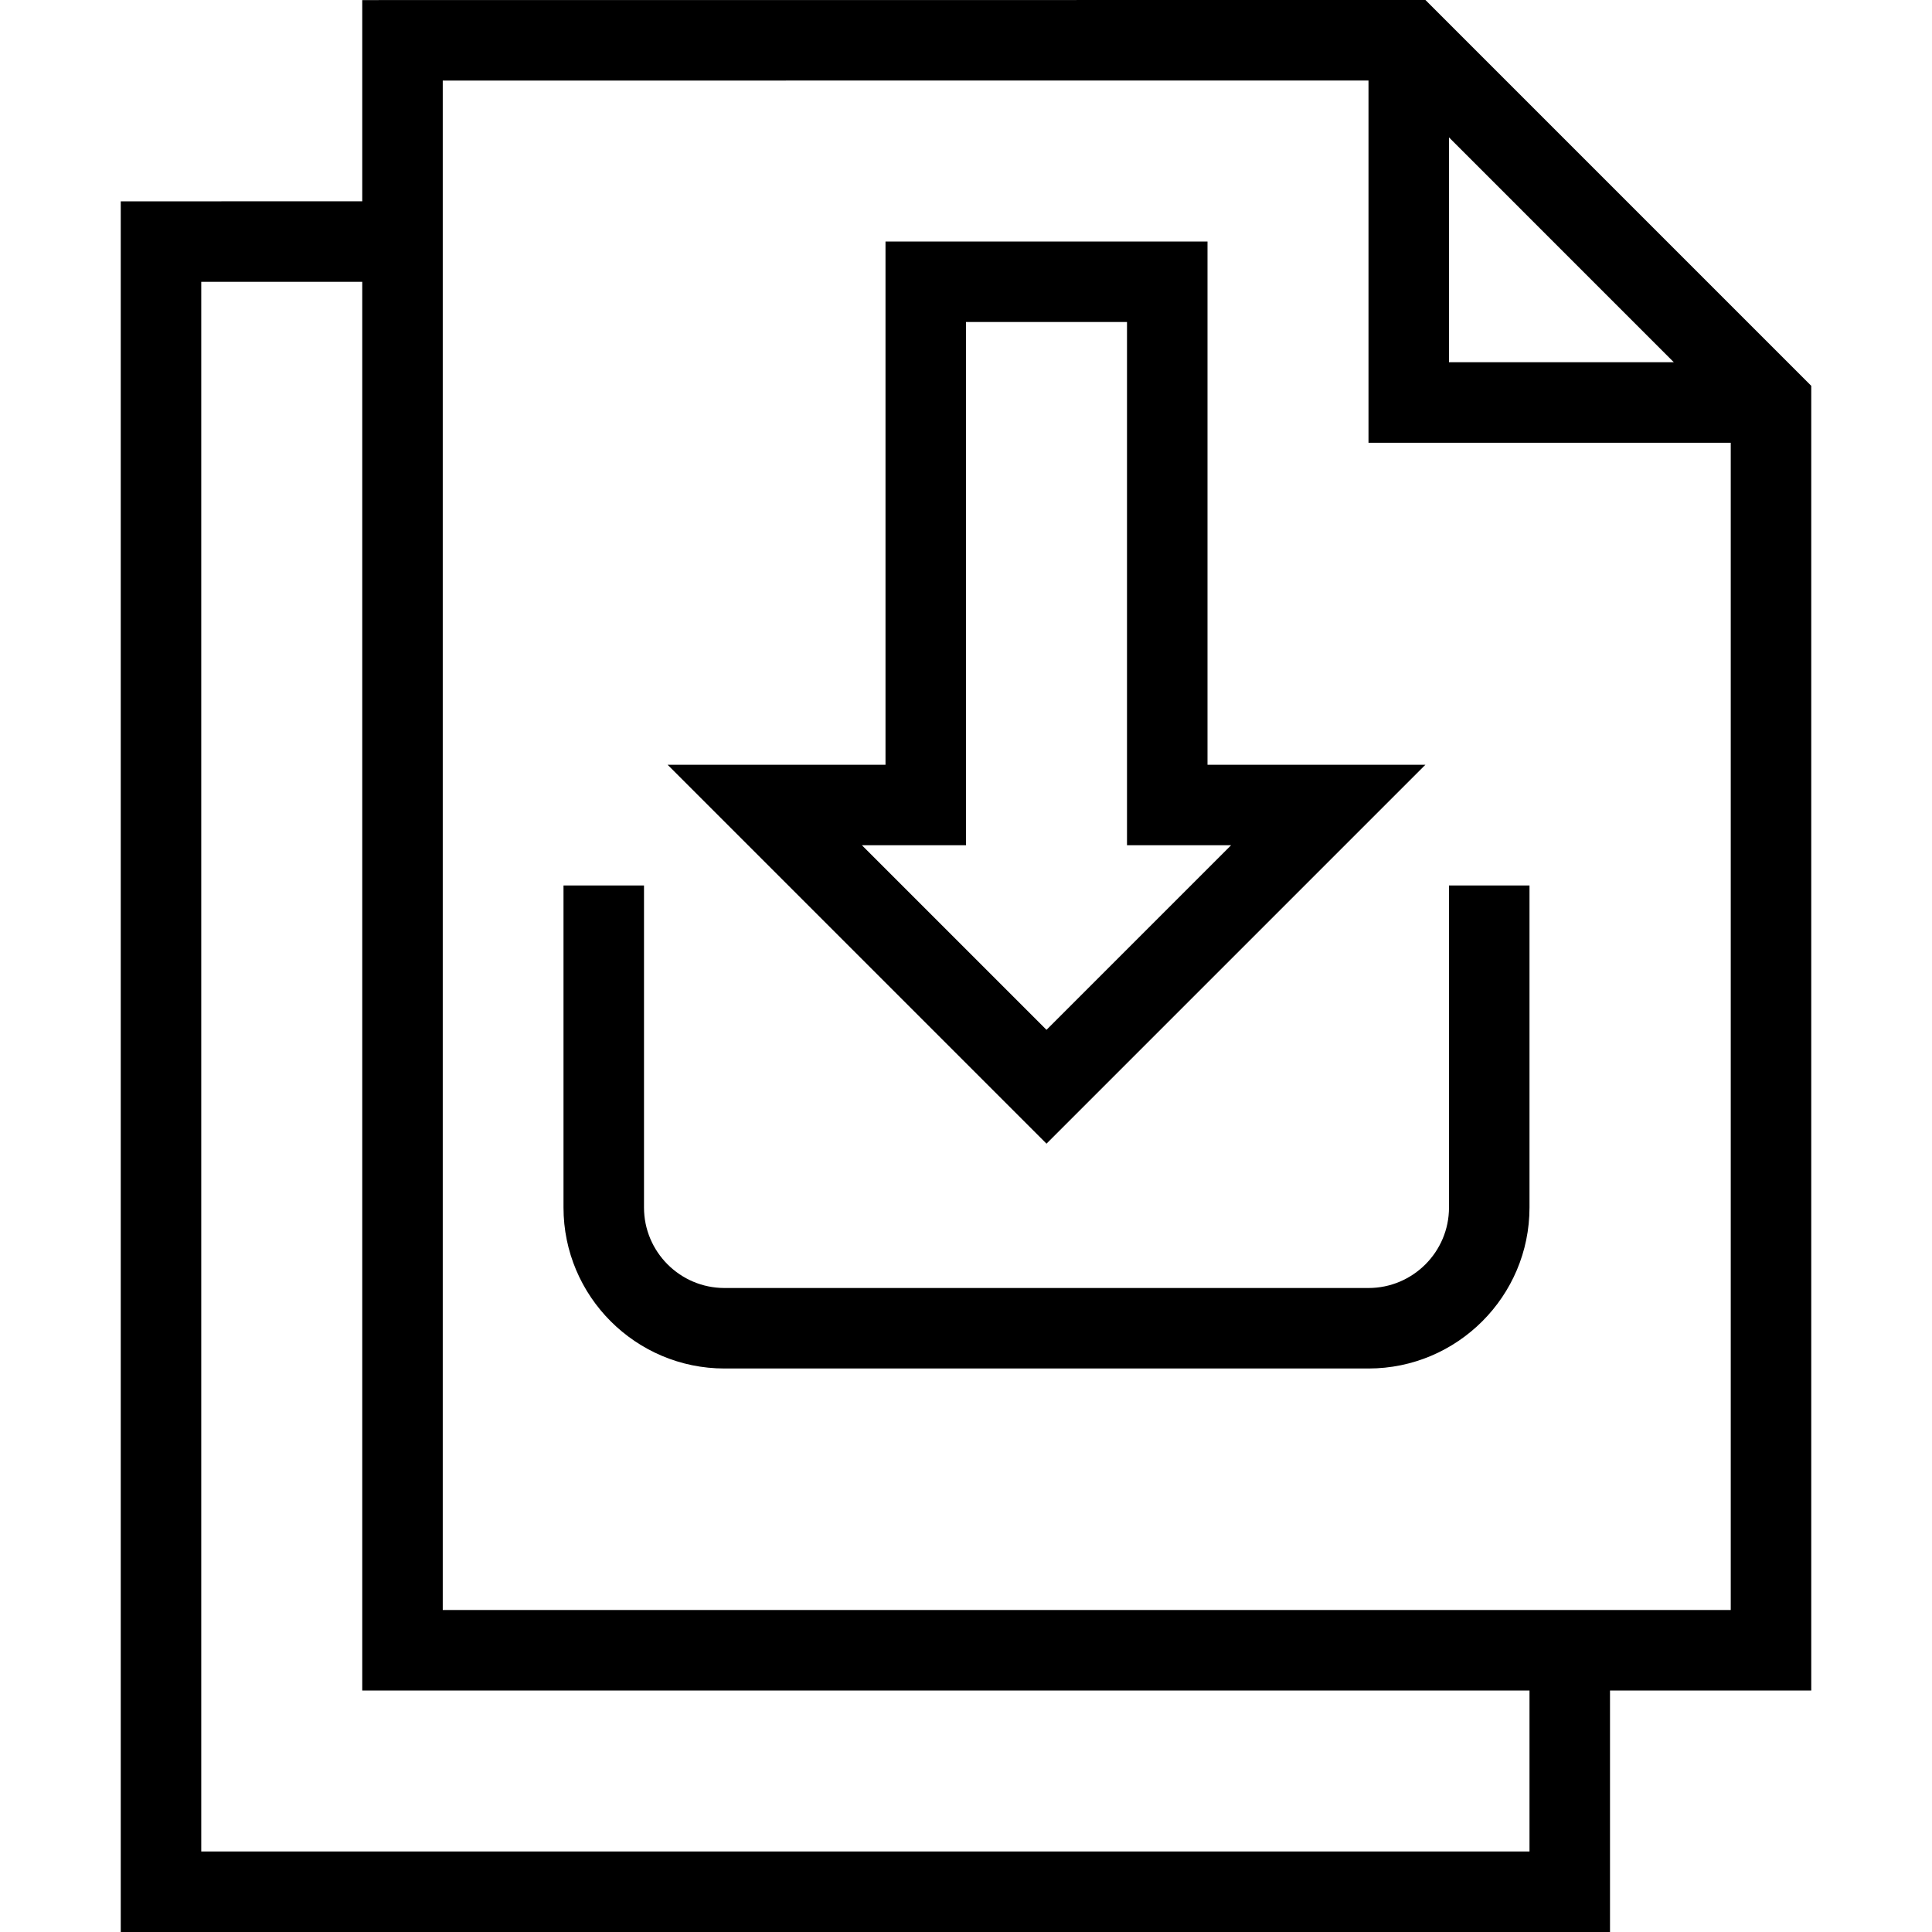
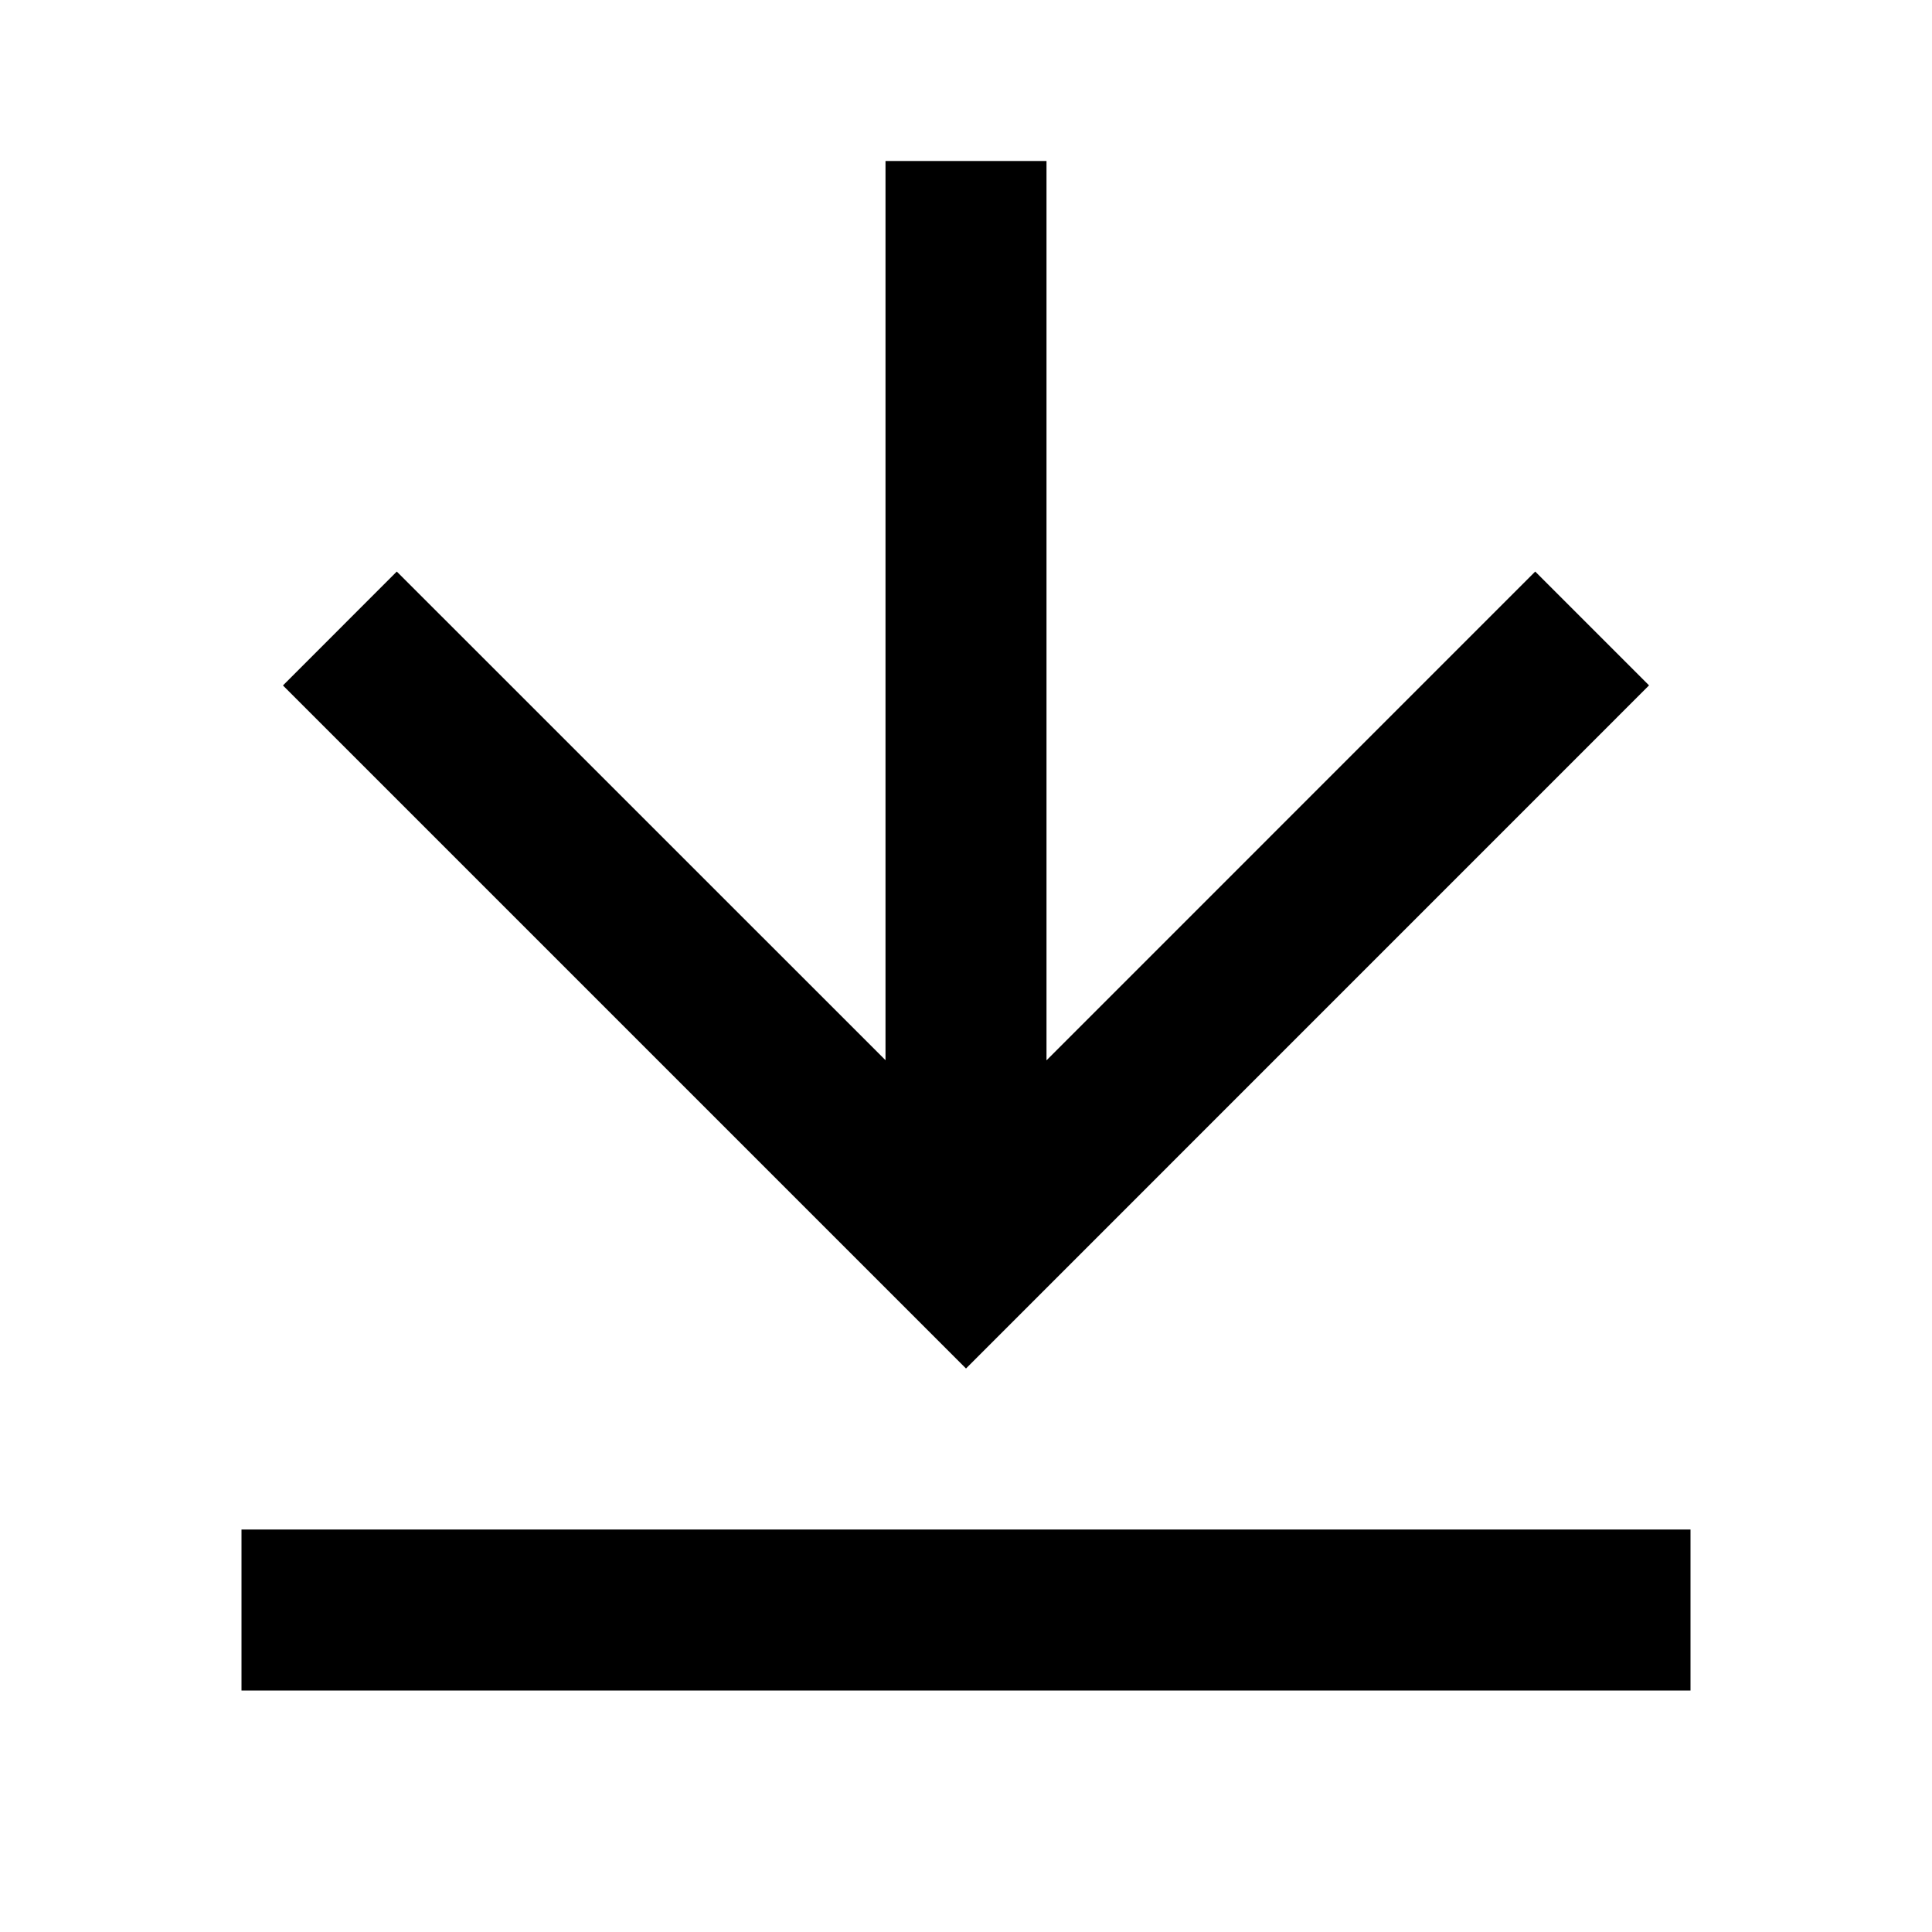
- <svg xmlns="http://www.w3.org/2000/svg" fill="#000000" height="800px" width="800px" version="1.1" id="Layer_1" viewBox="0 0 491.52 491.52" xml:space="preserve">
+ <svg xmlns="http://www.w3.org/2000/svg" width="800px" height="800px" viewBox="0 0 24 24">
  <g>
-     <g>
-       <path d="M362.645,0L92.16,0.02v51.191L30.72,51.22v440.3H409.6v-61.44h51.2V98.16L362.645,0z M368.64,34.956l57.201,57.204H368.64    V34.956z M389.12,471.04H51.2V71.7l40.96-0.008V430.08h296.96V471.04z M440.32,409.6H112.64V20.5l235.52-0.019v92.159h92.16V409.6    z" />
-     </g>
-   </g>
-   <g>
-     <g>
-       <path d="M307.2,194.56V61.44h-81.92v133.12h-55.44l96.4,96.4l96.4-96.4H307.2z M219.28,215.04h26.48V81.92h40.96v133.12h26.48    L266.24,262L219.28,215.04z" />
-     </g>
-   </g>
-   <g>
-     <g>
-       <path d="M368.64,225.28v81.92c0,11.29-9.185,20.48-20.48,20.48H184.32c-11.295,0-20.48-9.19-20.48-20.48v-81.92h-20.48v81.92    c0,22.59,18.375,40.96,40.96,40.96h163.84c22.585,0,40.96-18.37,40.96-40.96v-81.92H368.64z" />
-     </g>
+     <path fill="none" d="M0 0h24v24H0z" />
+     <path d="M3 19h18v2H3v-2zm10-5.828L19.071 7.1l1.414 1.414L12 17 3.515 8.515 4.929 7.1 11 13.17V2h2v11.172z" />
  </g>
</svg>
